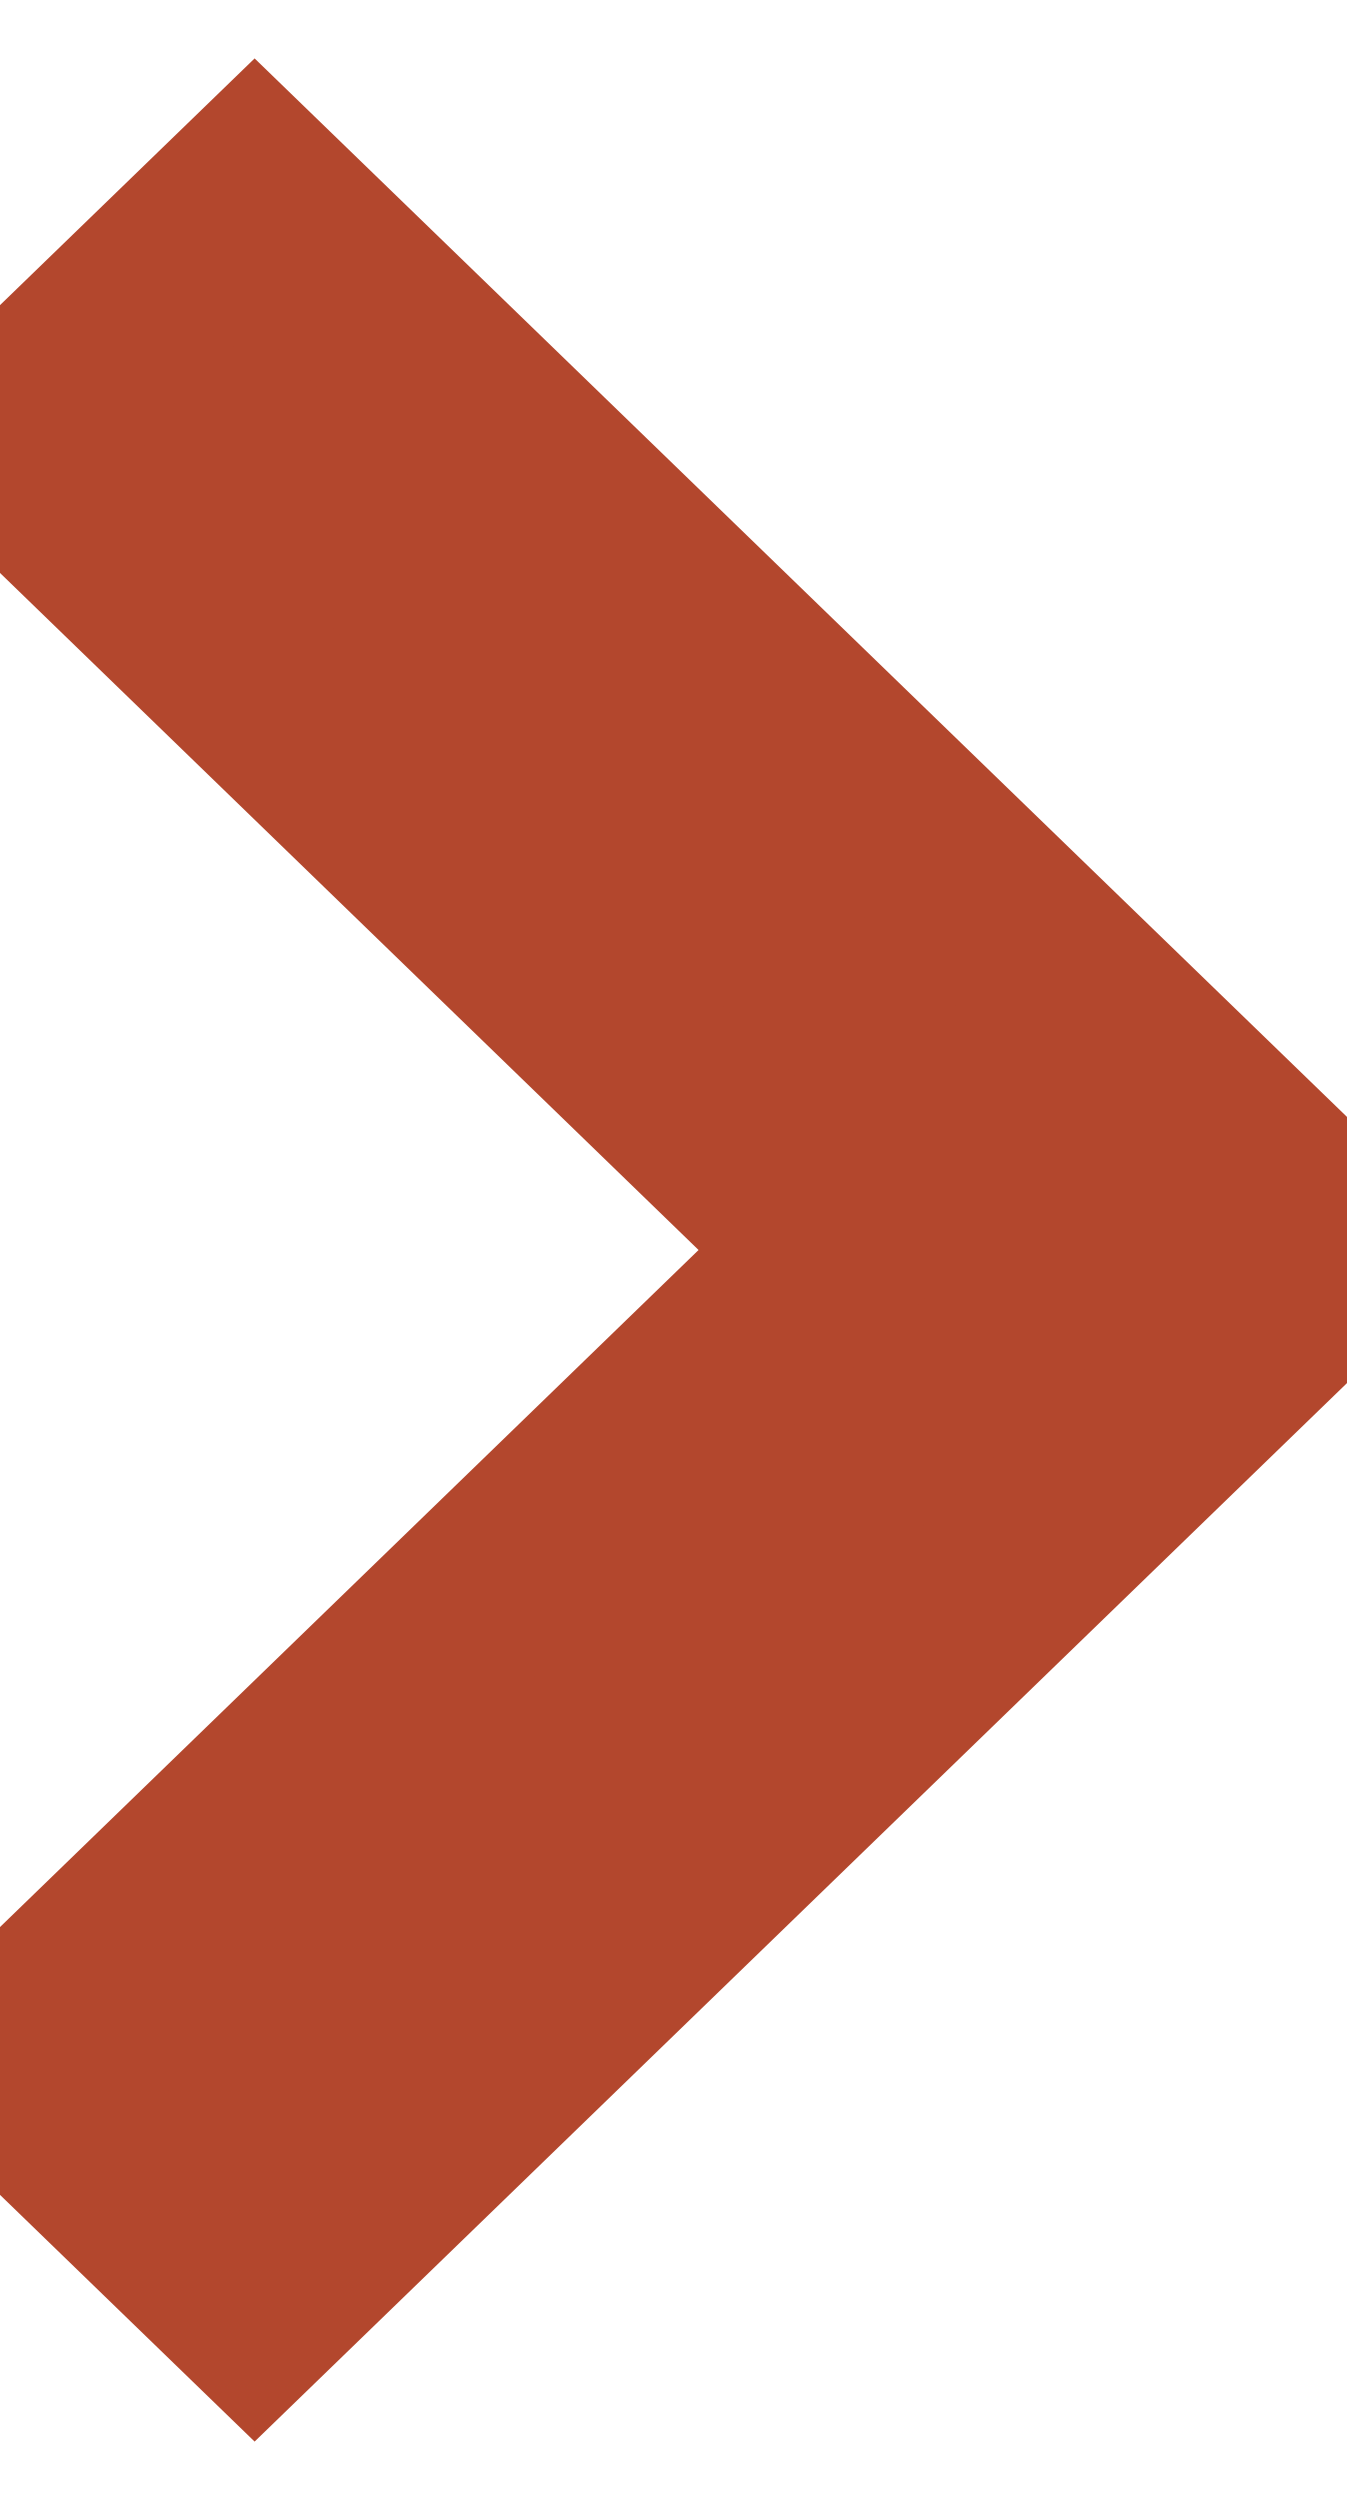
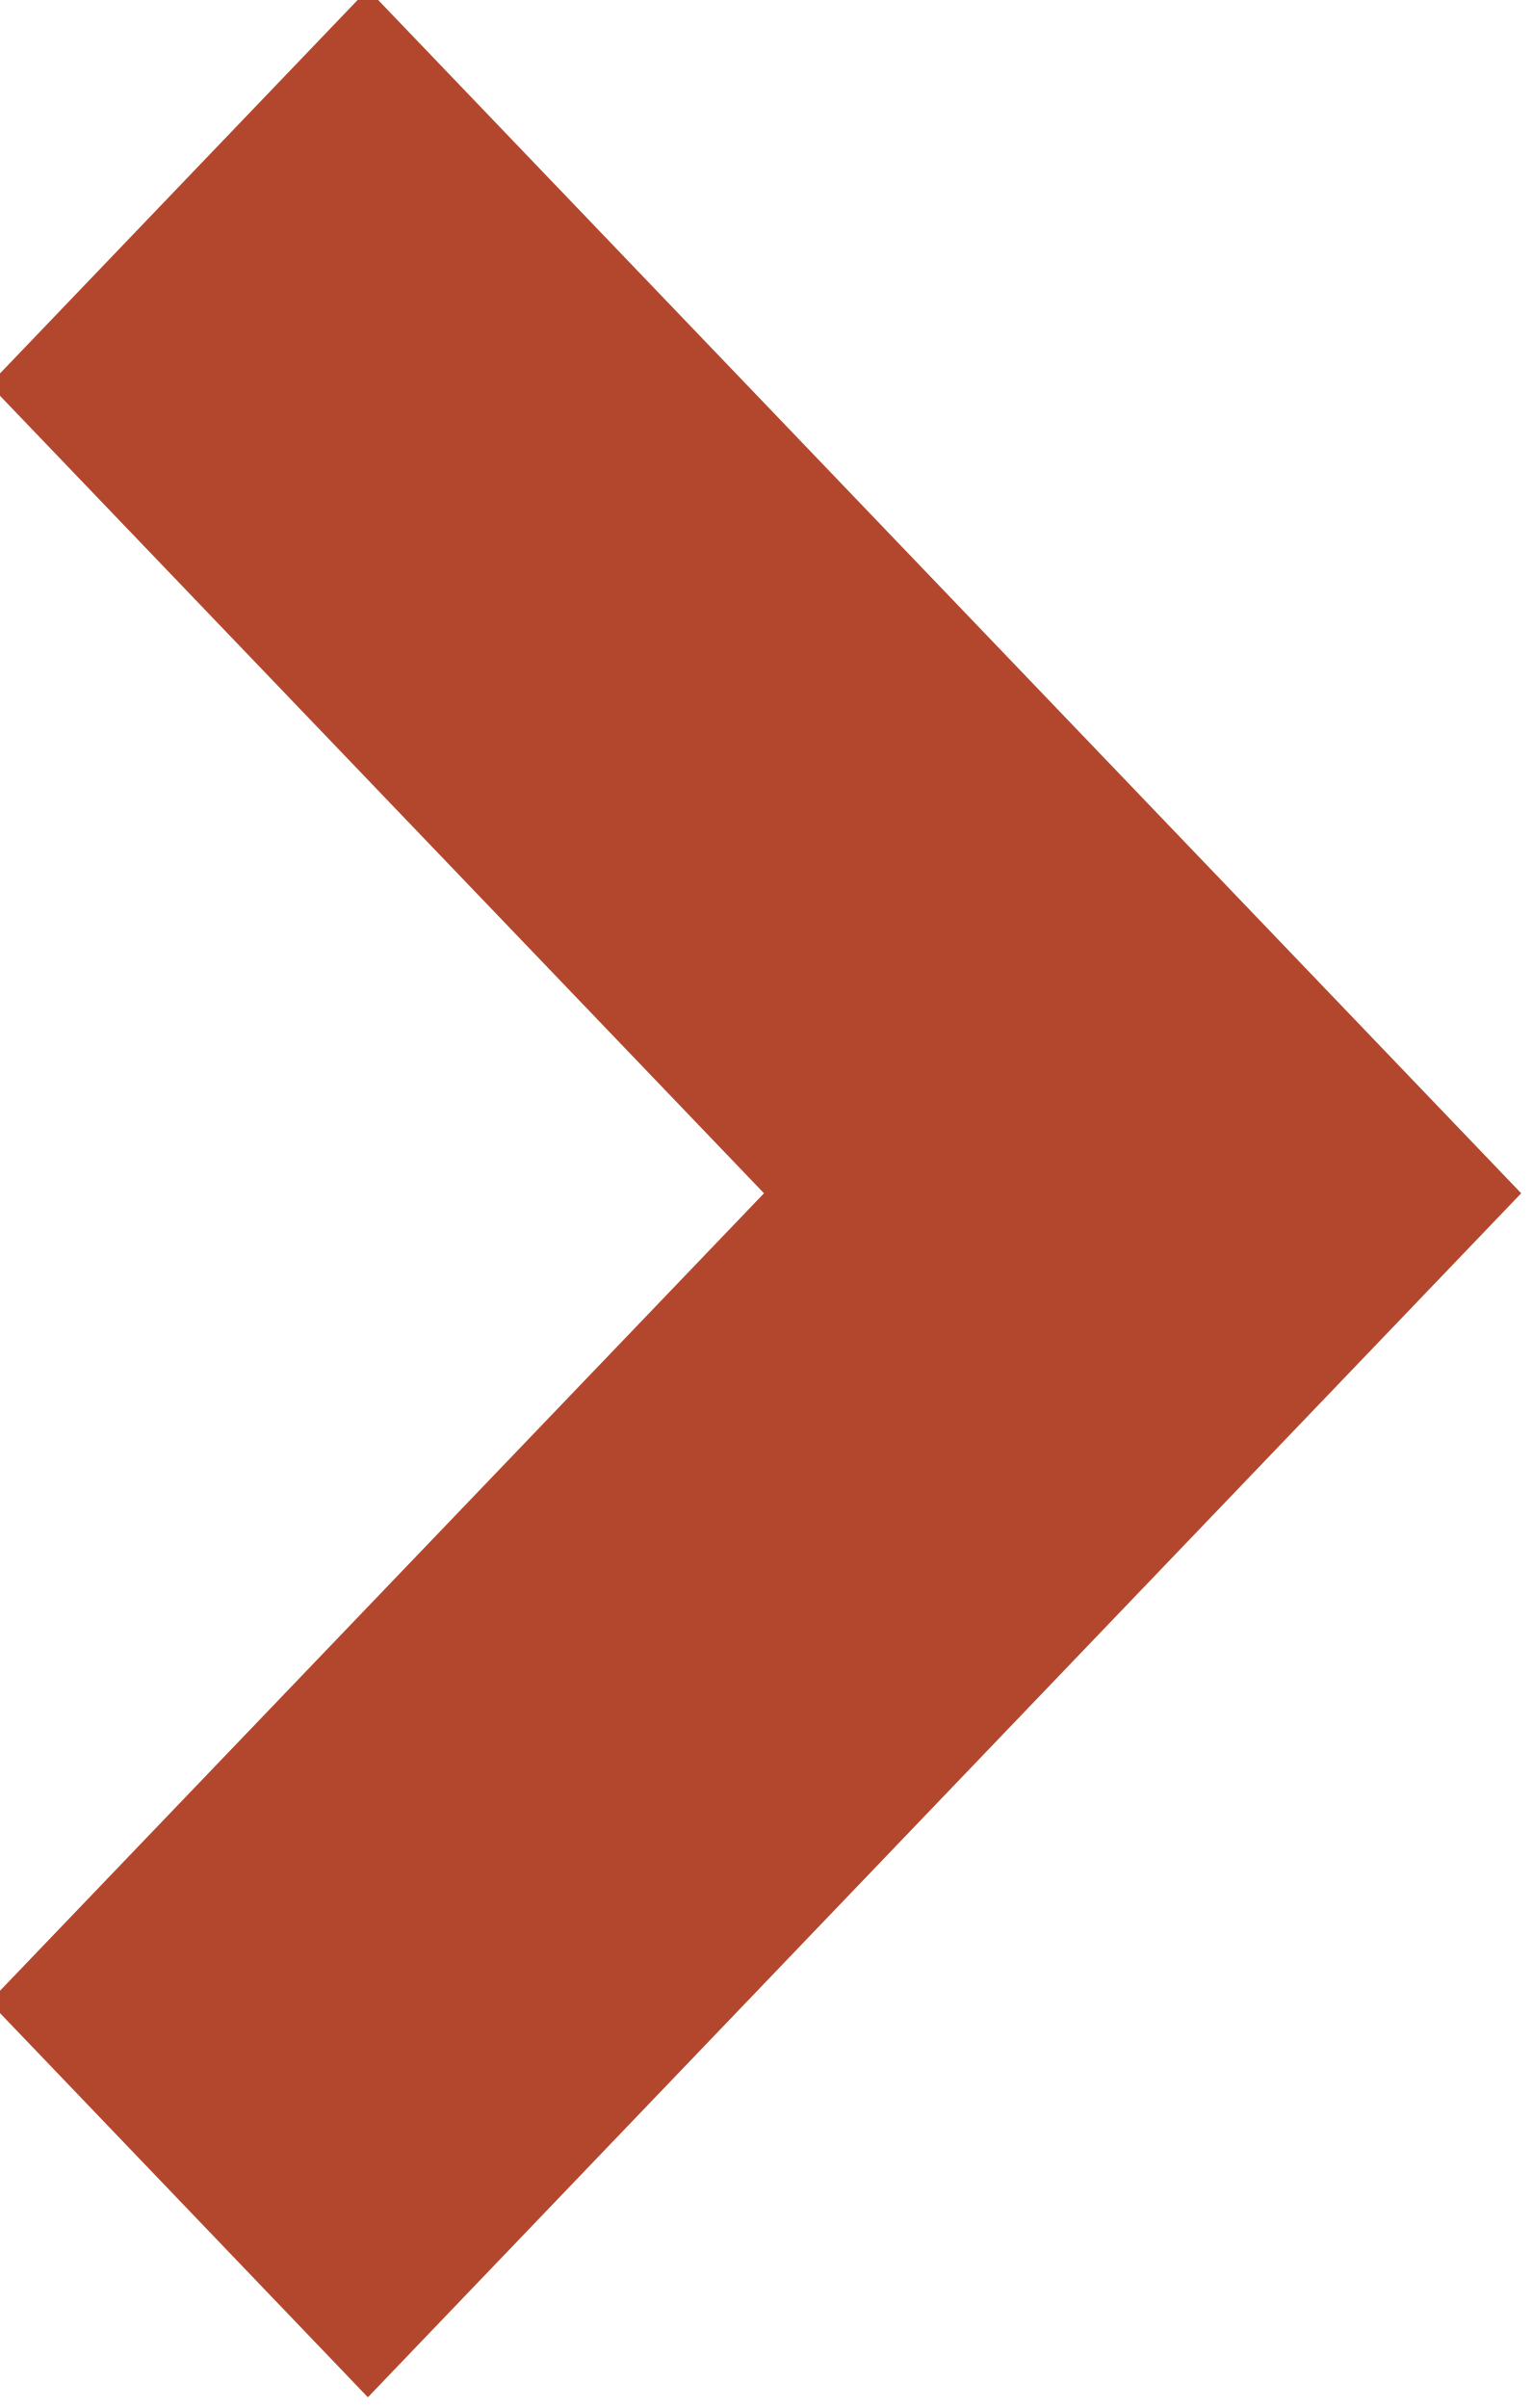
- <svg xmlns="http://www.w3.org/2000/svg" width="7px" height="13px" viewBox="0 0 7 13" version="1.1">
+ <svg xmlns="http://www.w3.org/2000/svg" width="7px" height="11px" viewBox="0 0 7 11" version="1.1">
  <defs />
-   <g id="Page-1" stroke="none" stroke-width="1" fill="none" fill-rule="evenodd" stroke-linecap="square">
-     <g id="LSH-00-Copy-60" transform="translate(-1228, -2014)" stroke="#B3472D" fill="#B3472D">
-       <polygon id="Shape" points="1229.324 2015 1228 2016.283 1232.351 2020.5 1228 2024.717 1229.324 2026 1235 2020.5" />
+   <g id="Page-1" stroke="none" stroke-width="1" fill="none" fill-rule="evenodd">
+     <g id="LSH-00-Copy-67" transform="translate(-1218, -1563)" fill-rule="nonzero" fill="#B3472D">
+       <polygon id="Shape" points="1217.951 1564.757 1219.681 1562.951 1224.951 1568.451 1219.681 1573.951 1217.951 1572.145 1221.491 1568.451" />
    </g>
  </g>
</svg>
